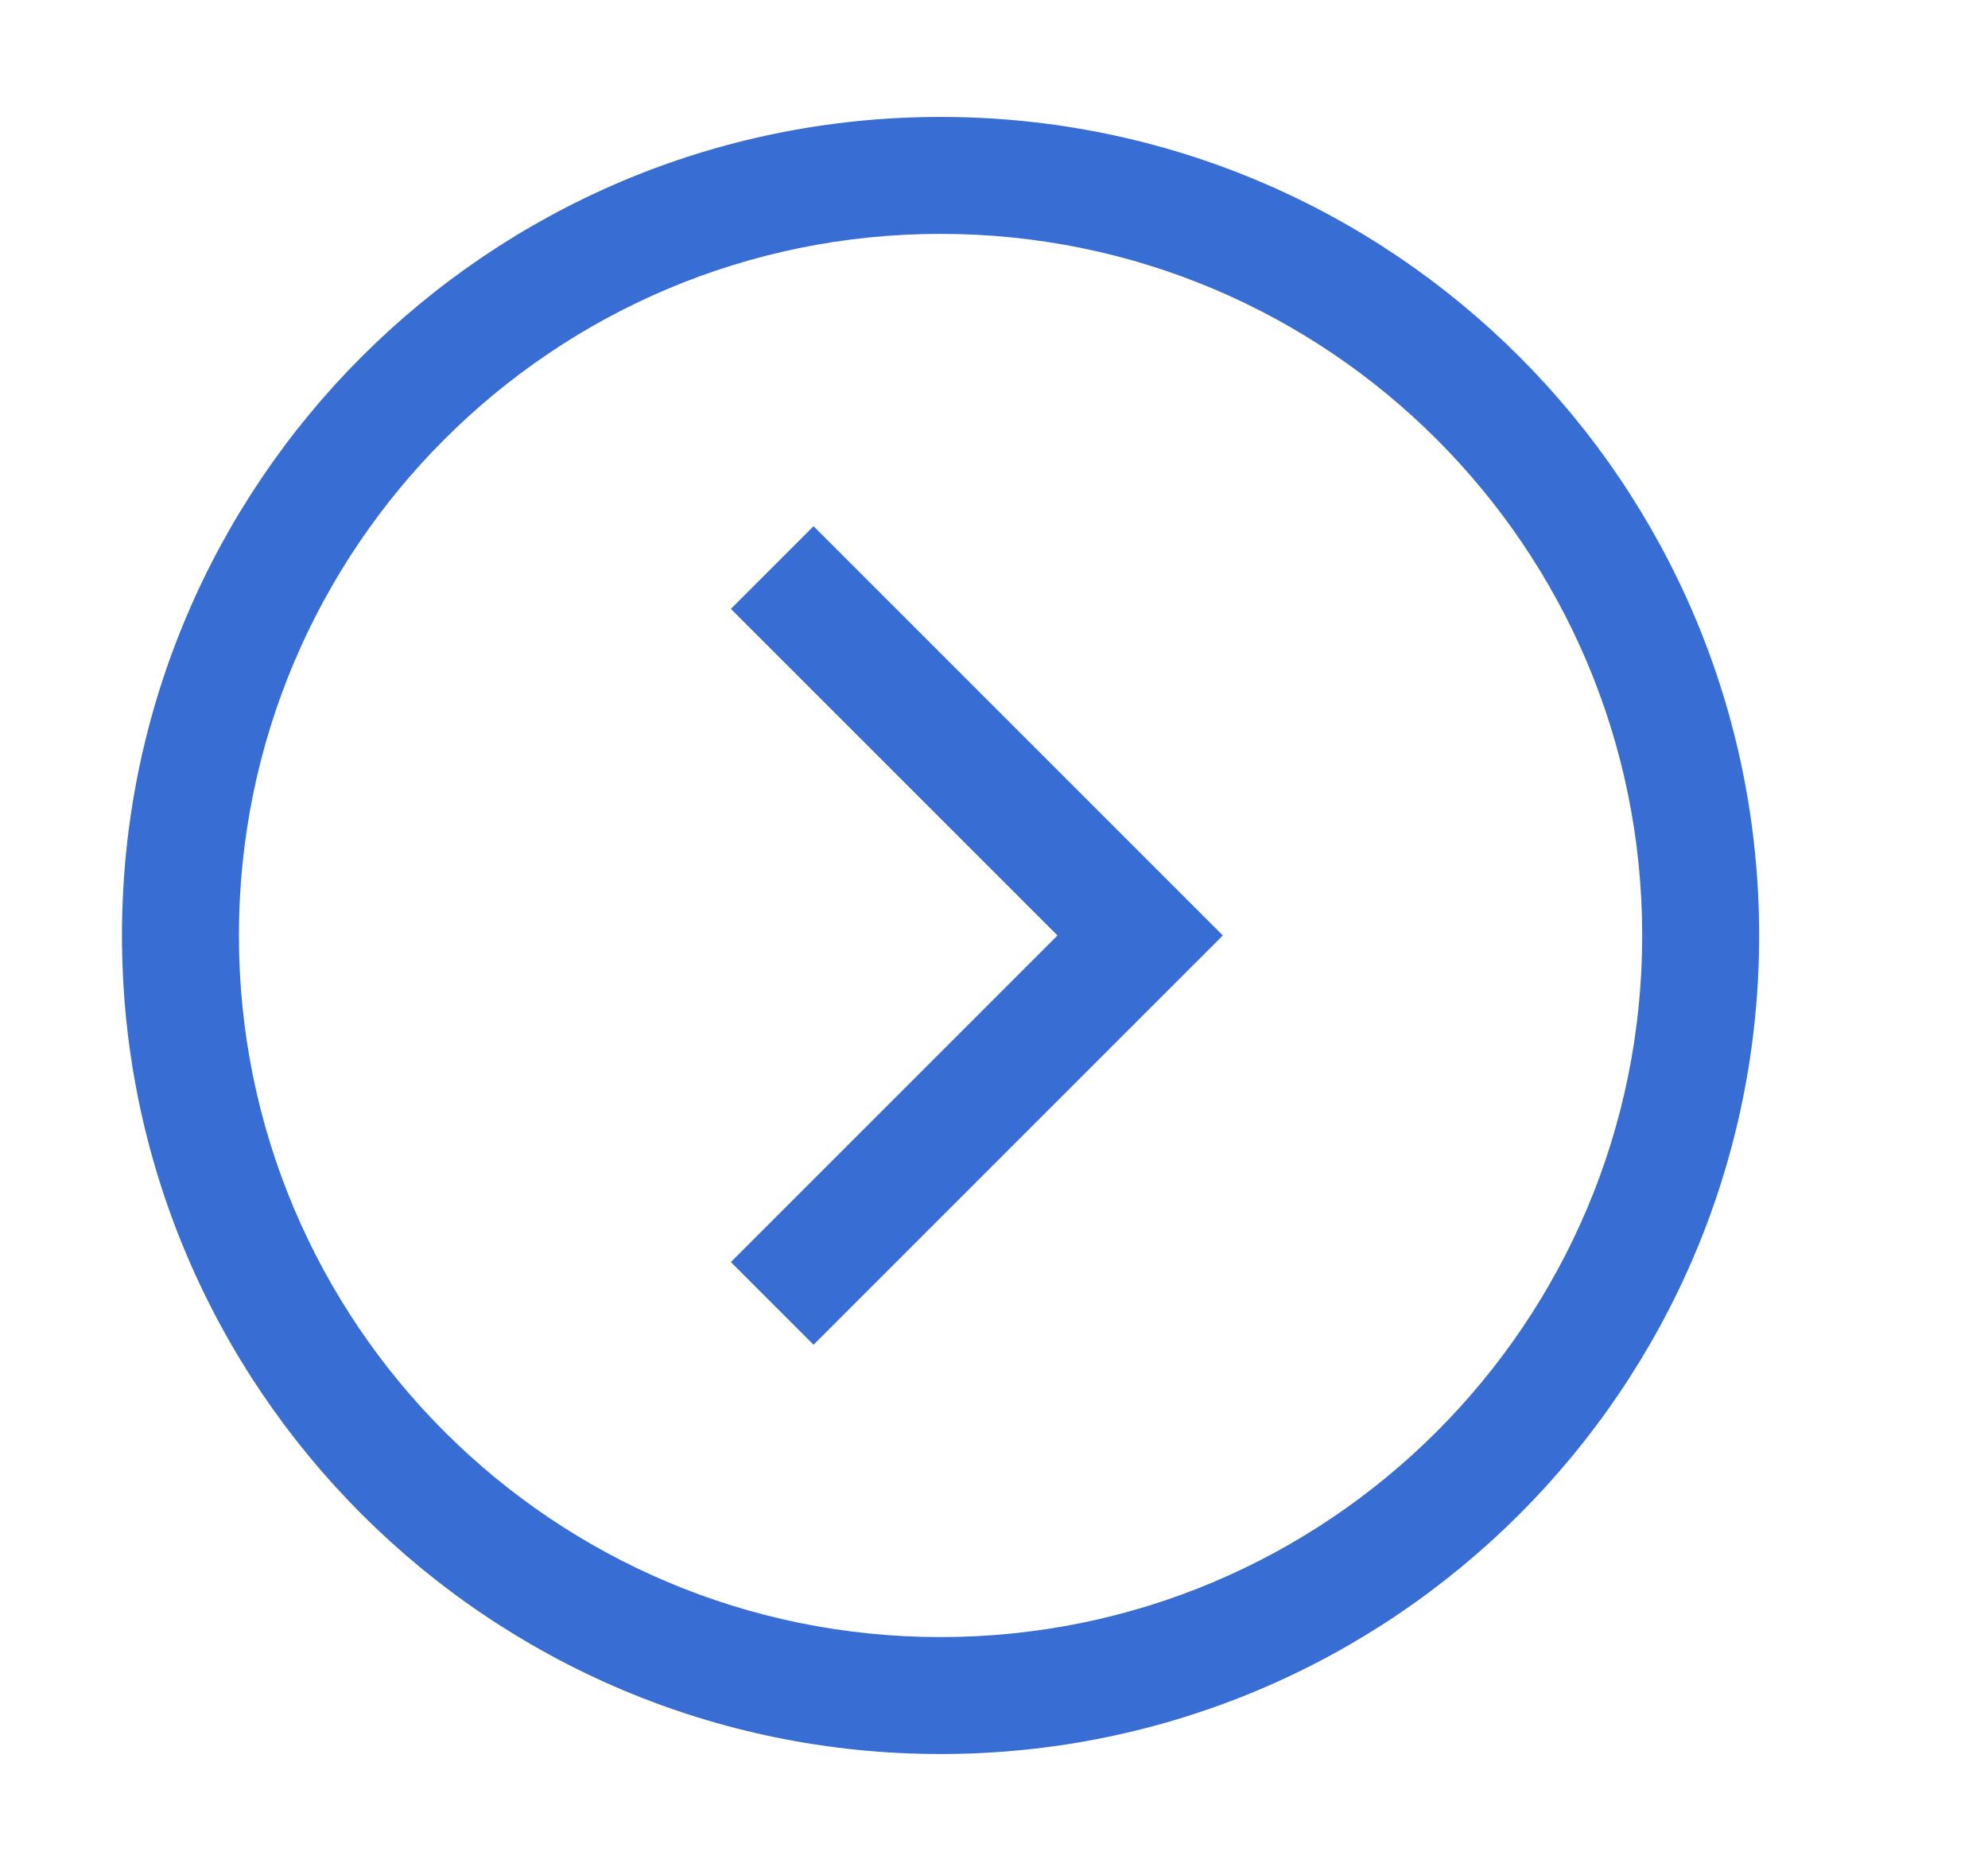
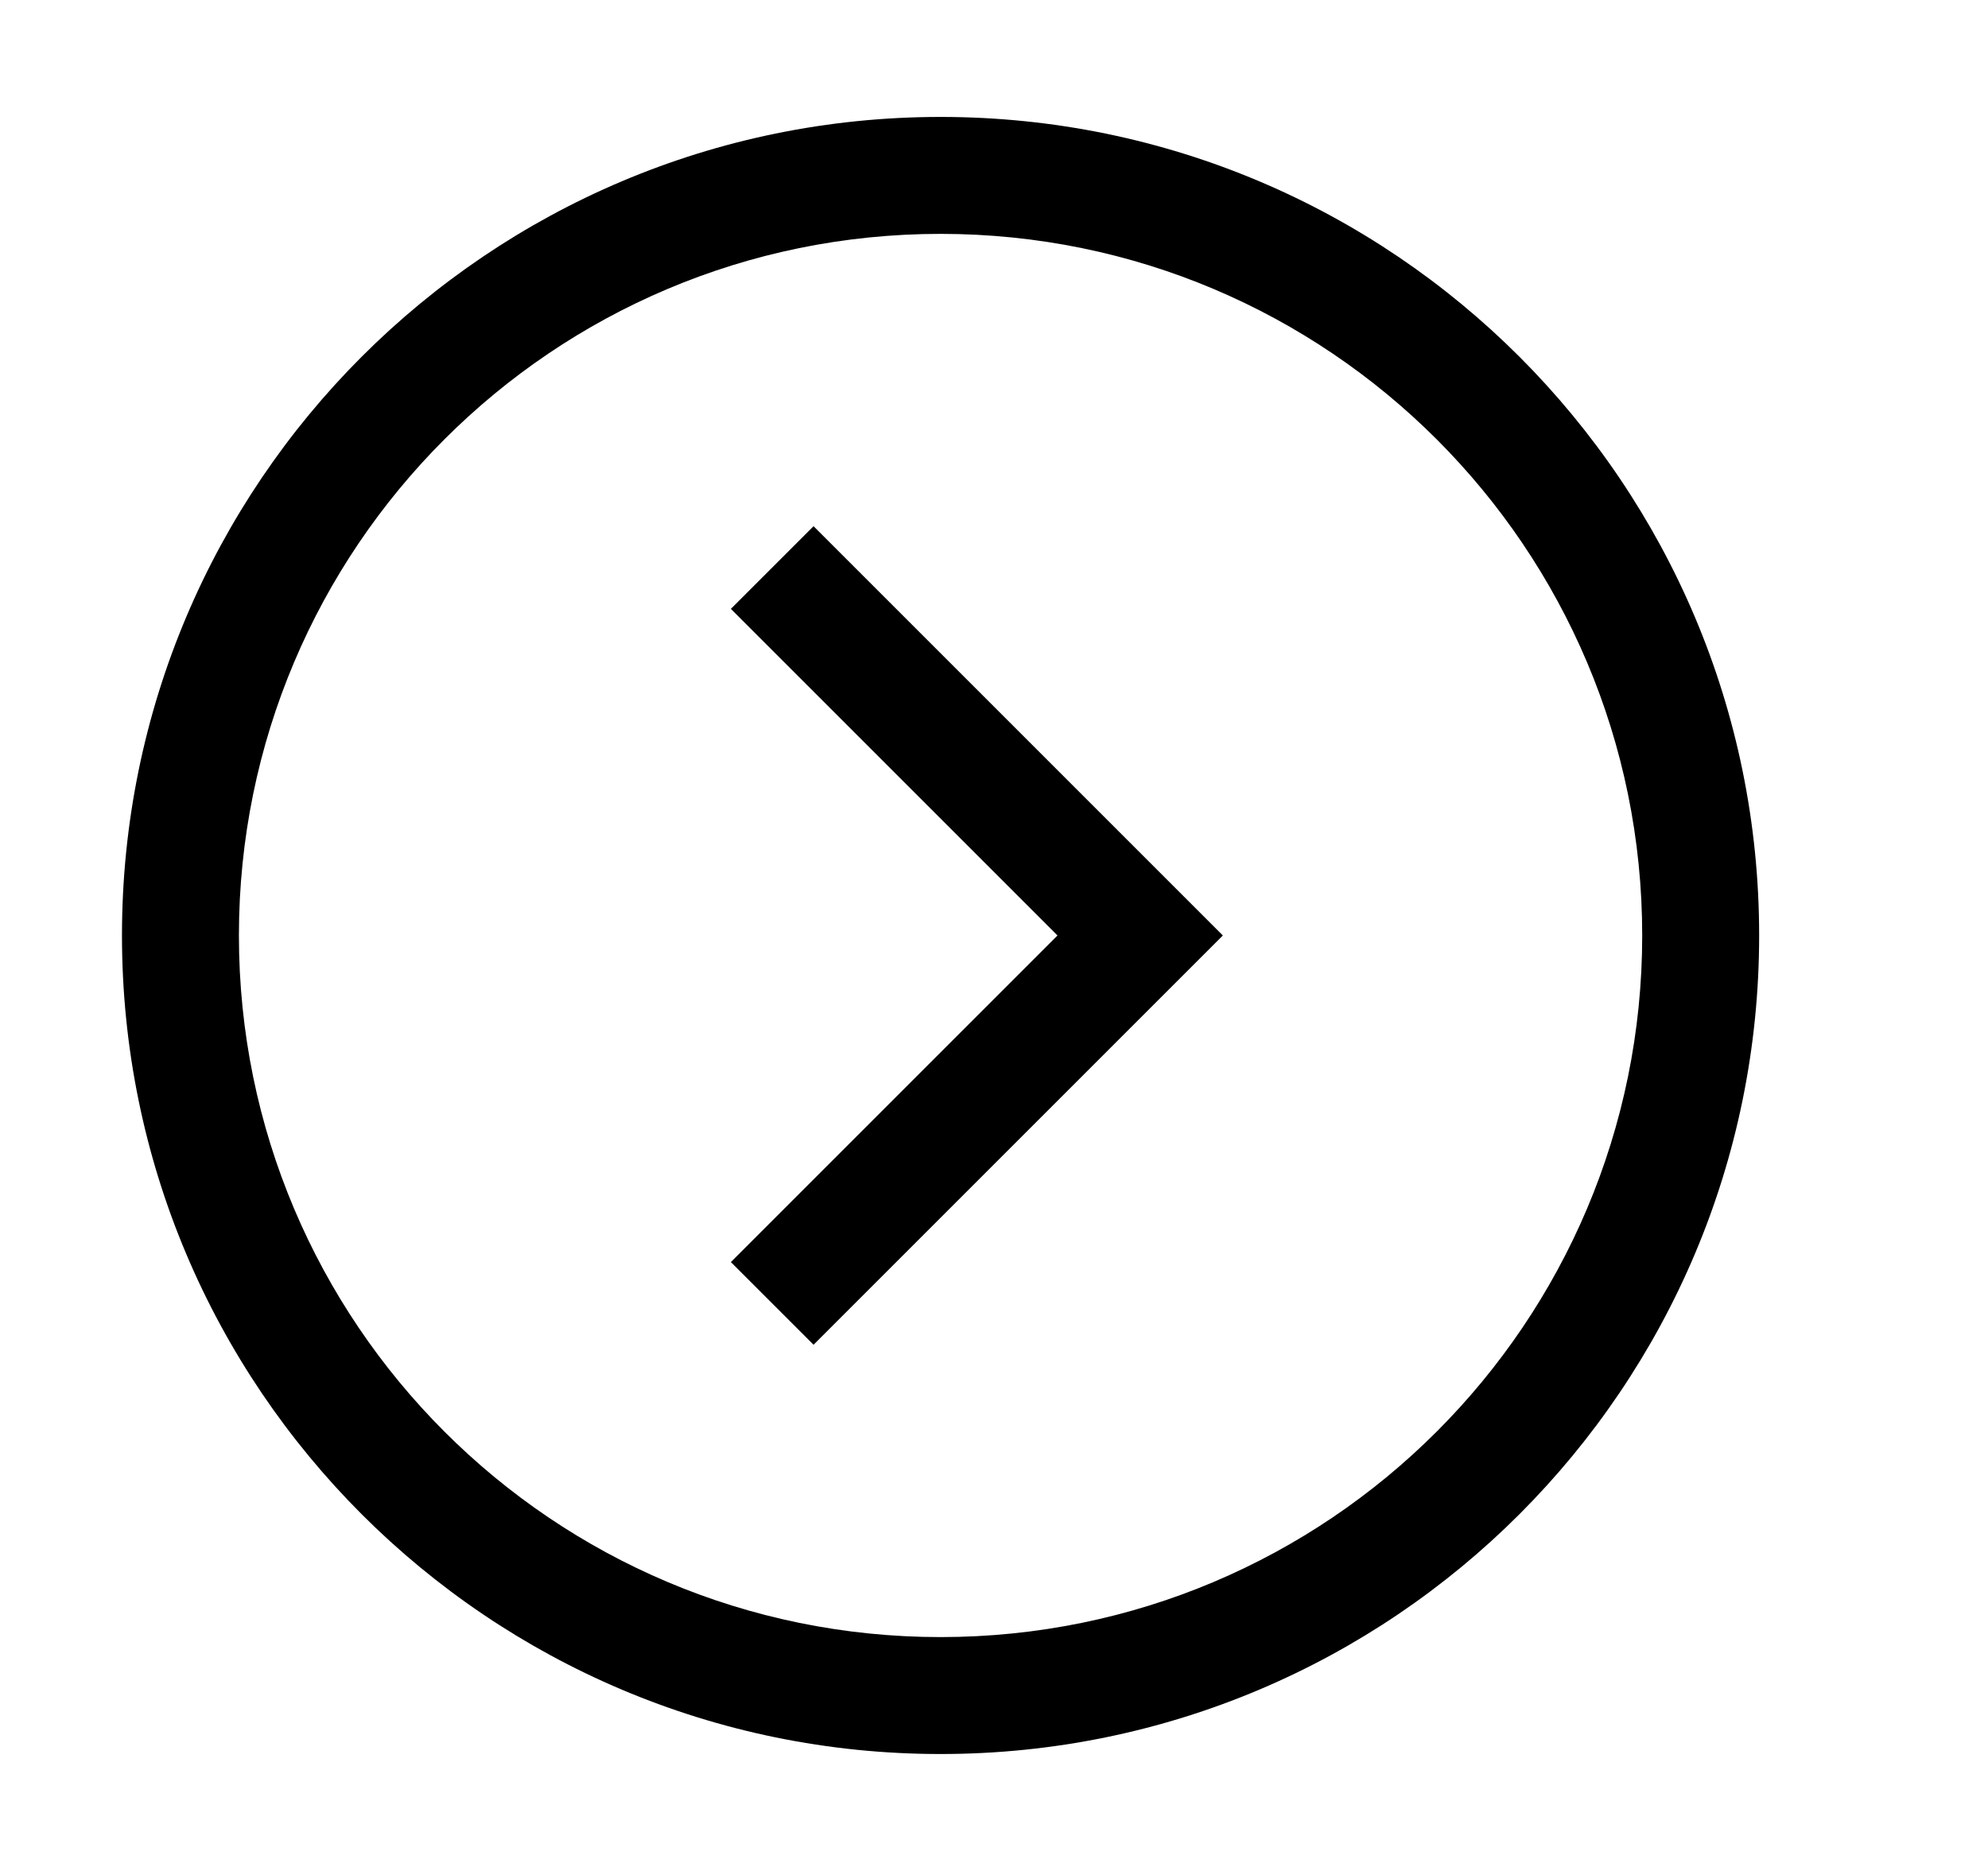
<svg xmlns="http://www.w3.org/2000/svg" width="17" height="16" viewBox="0 0 17 16" fill="none">
-   <path d="M6.25 5.207L9.043 8L6.25 10.793L6.957 11.5L10.457 8L6.957 4.5L6.25 5.207Z" fill="#386DD3" />
-   <path d="M8.043 15C4.177 15 1.043 11.866 1.043 8C1.043 4.134 4.177 1 8.043 1C11.909 1 15.043 4.134 15.043 8C15.043 11.866 11.909 15 8.043 15ZM8.043 14C11.357 14 14.043 11.314 14.043 8C14.043 4.686 11.357 2 8.043 2C4.729 2 2.043 4.686 2.043 8C2.043 11.314 4.729 14 8.043 14Z" fill="#386DD3" />
+   <path d="M6.25 5.207L9.043 8L6.25 10.793L6.957 11.5L10.457 8L6.957 4.5L6.25 5.207Z" fill="currentColor" />
+   <path d="M8.043 15C4.177 15 1.043 11.866 1.043 8C1.043 4.134 4.177 1 8.043 1C11.909 1 15.043 4.134 15.043 8C15.043 11.866 11.909 15 8.043 15ZM8.043 14C11.357 14 14.043 11.314 14.043 8C14.043 4.686 11.357 2 8.043 2C4.729 2 2.043 4.686 2.043 8C2.043 11.314 4.729 14 8.043 14Z" fill="currentColor" />
</svg>
